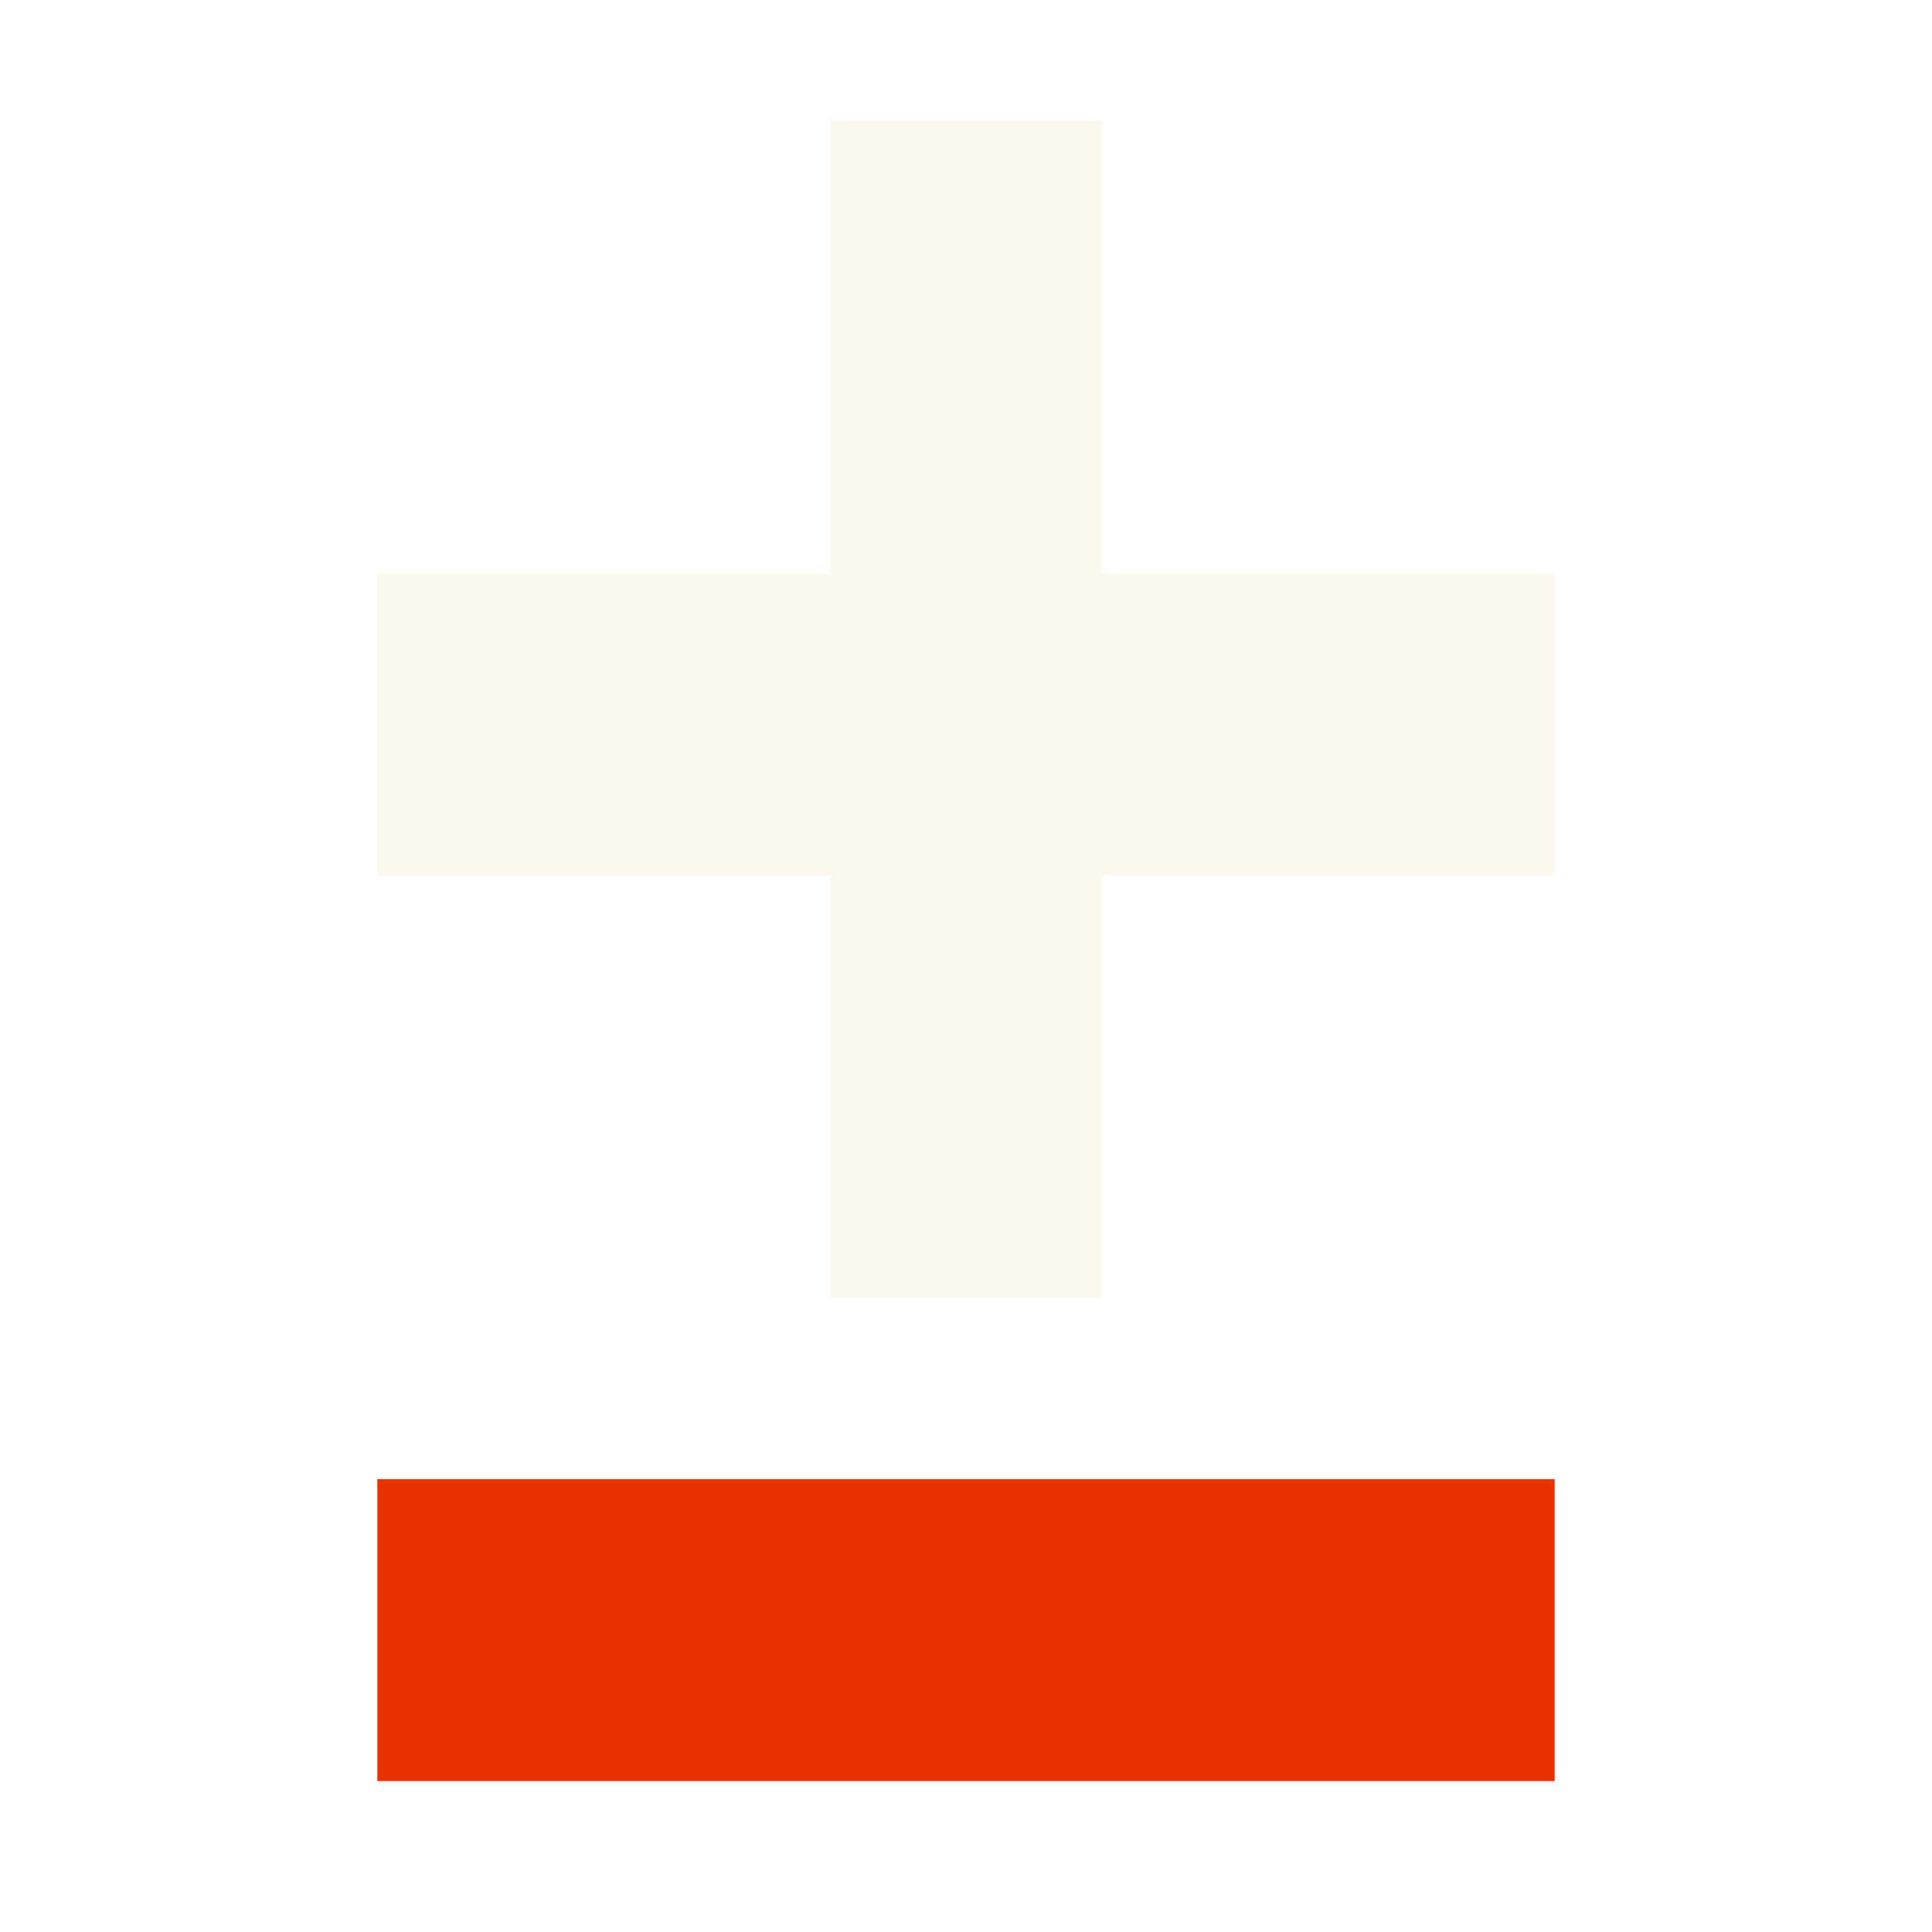
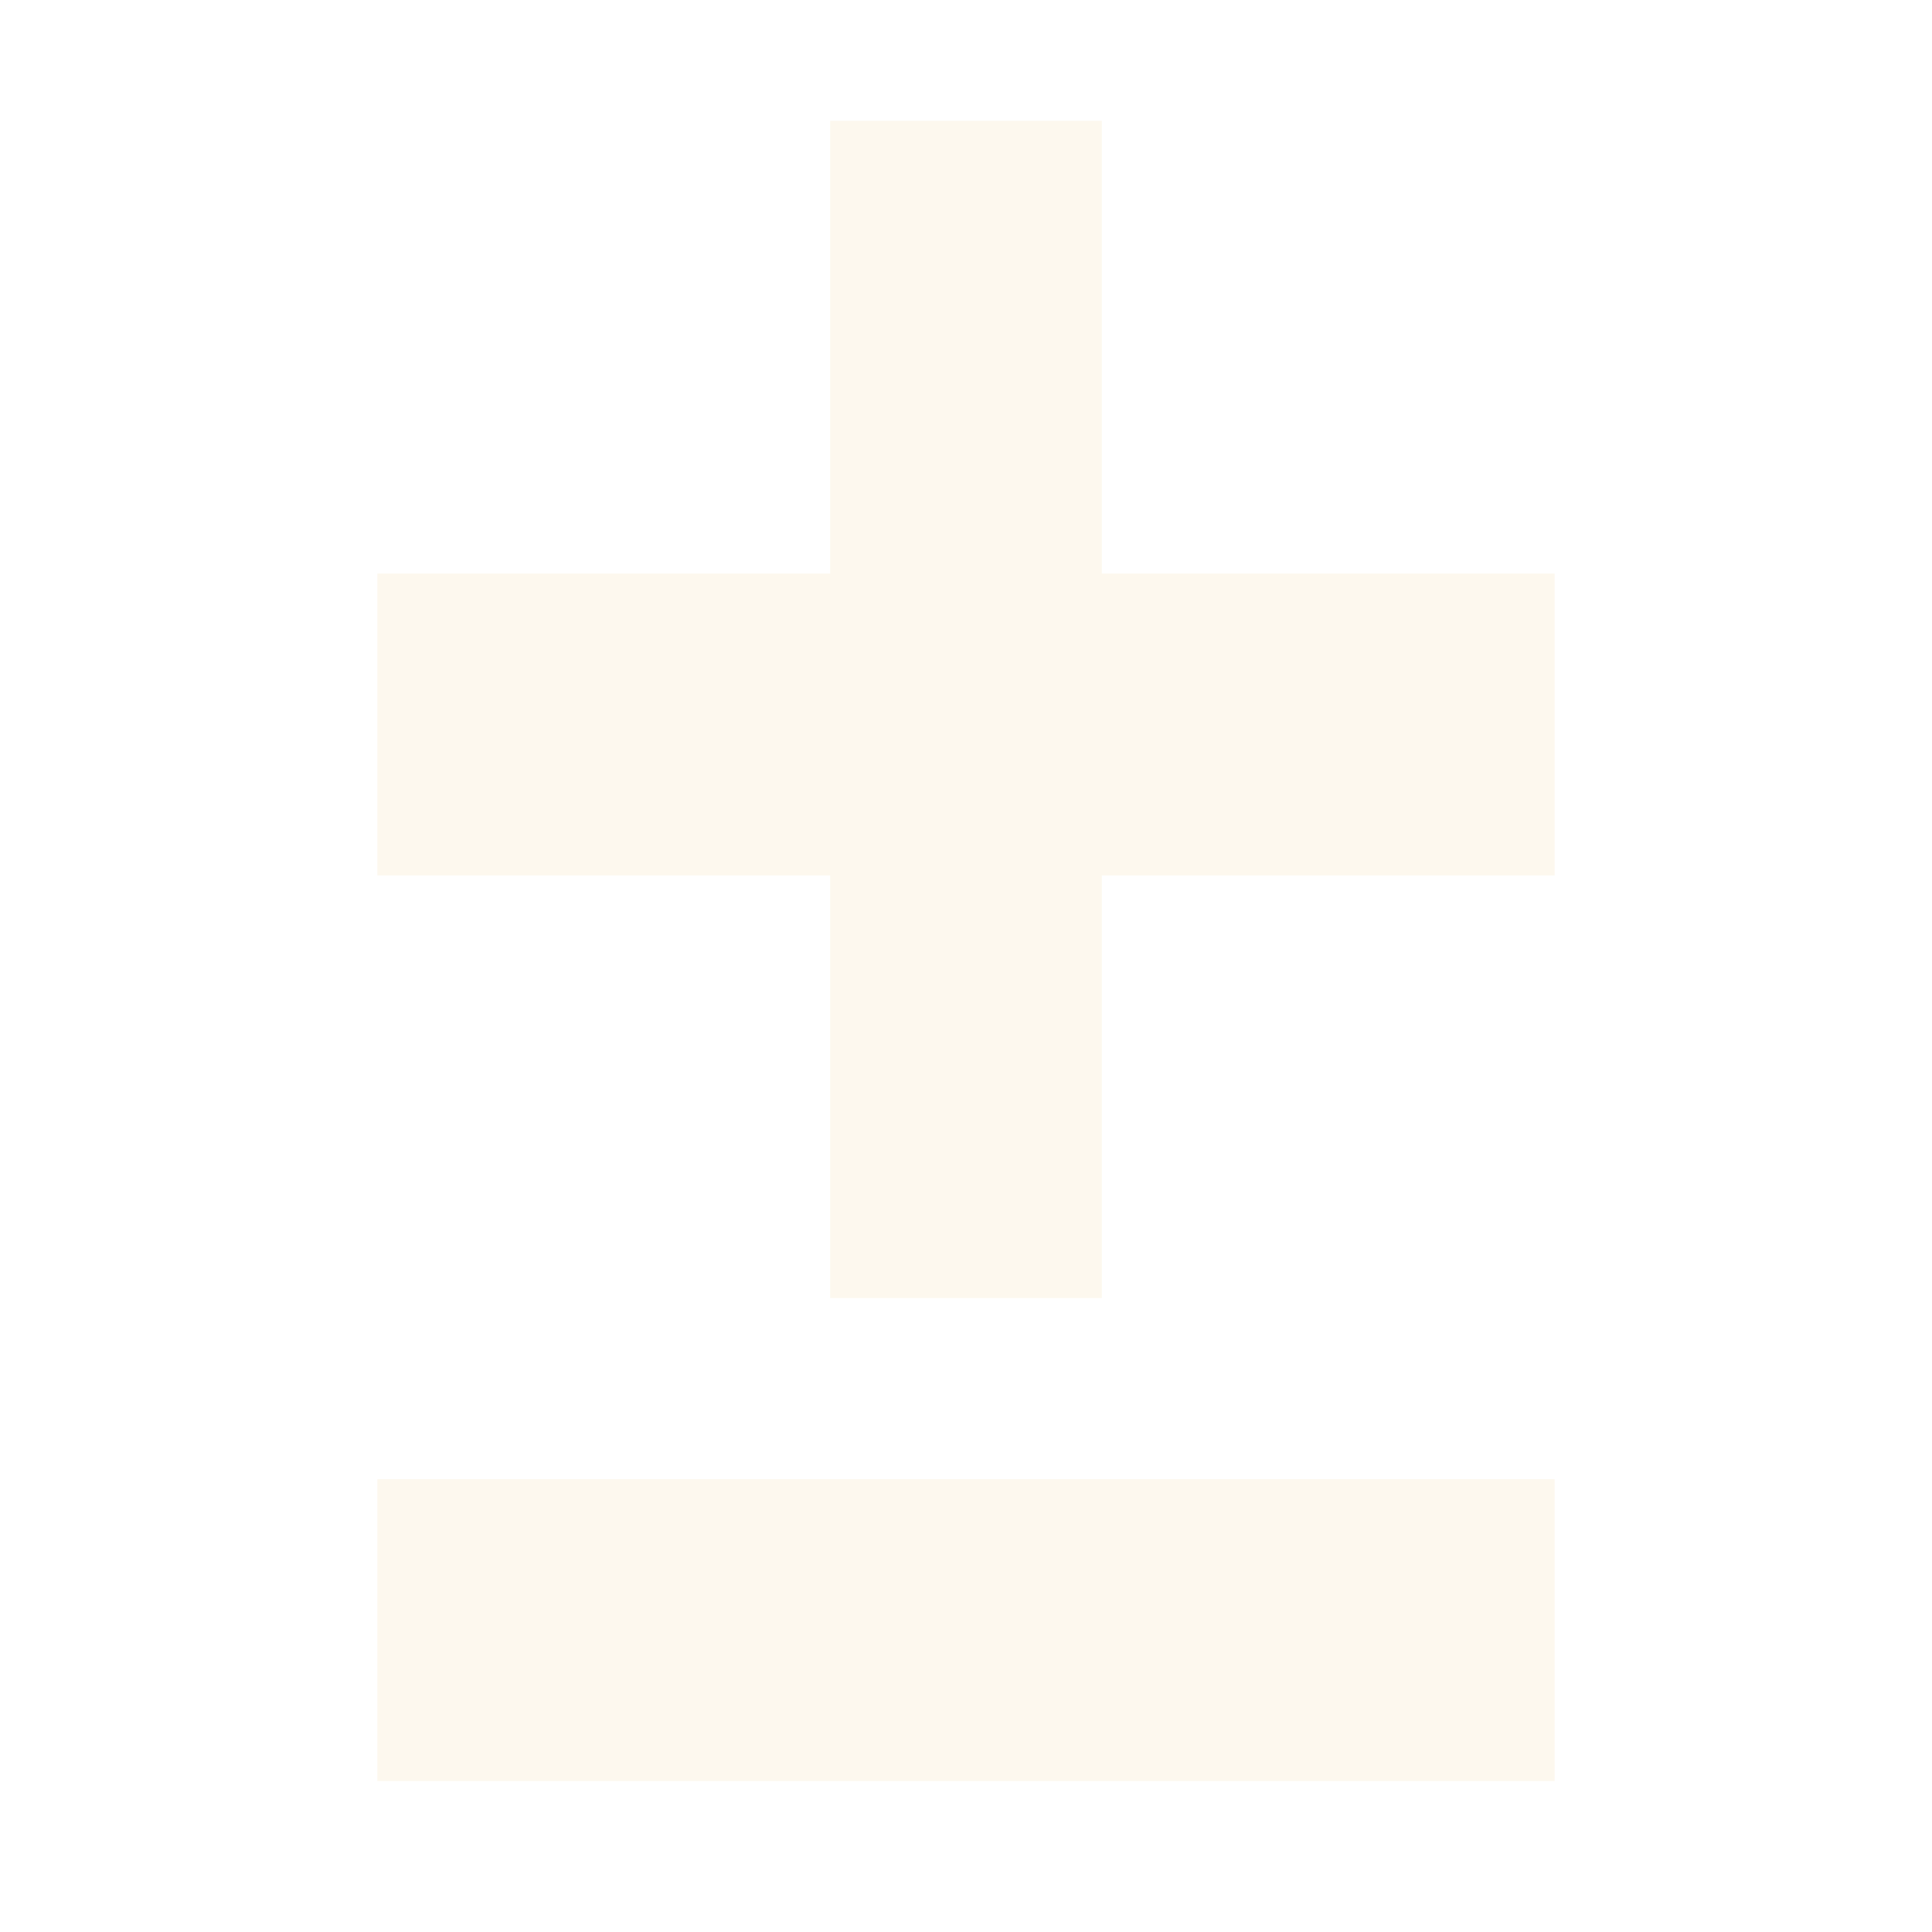
<svg xmlns="http://www.w3.org/2000/svg" width="128" height="128" viewBox="0 0 128 128" fill="none">
  <rect x="55" y="8" width="18" height="78" fill="#fdf8ee" />
  <rect x="103" y="38" width="20" height="78" transform="rotate(90 103 38)" fill="#fdf8ee" />
-   <rect x="103" y="98" width="20" height="78" transform="rotate(90 103 98)" fill="#E83300" />
+   <rect x="103" y="98" width="20" height="78" transform="rotate(90 103 98)" fill="#fdf8ee" />
</svg>
